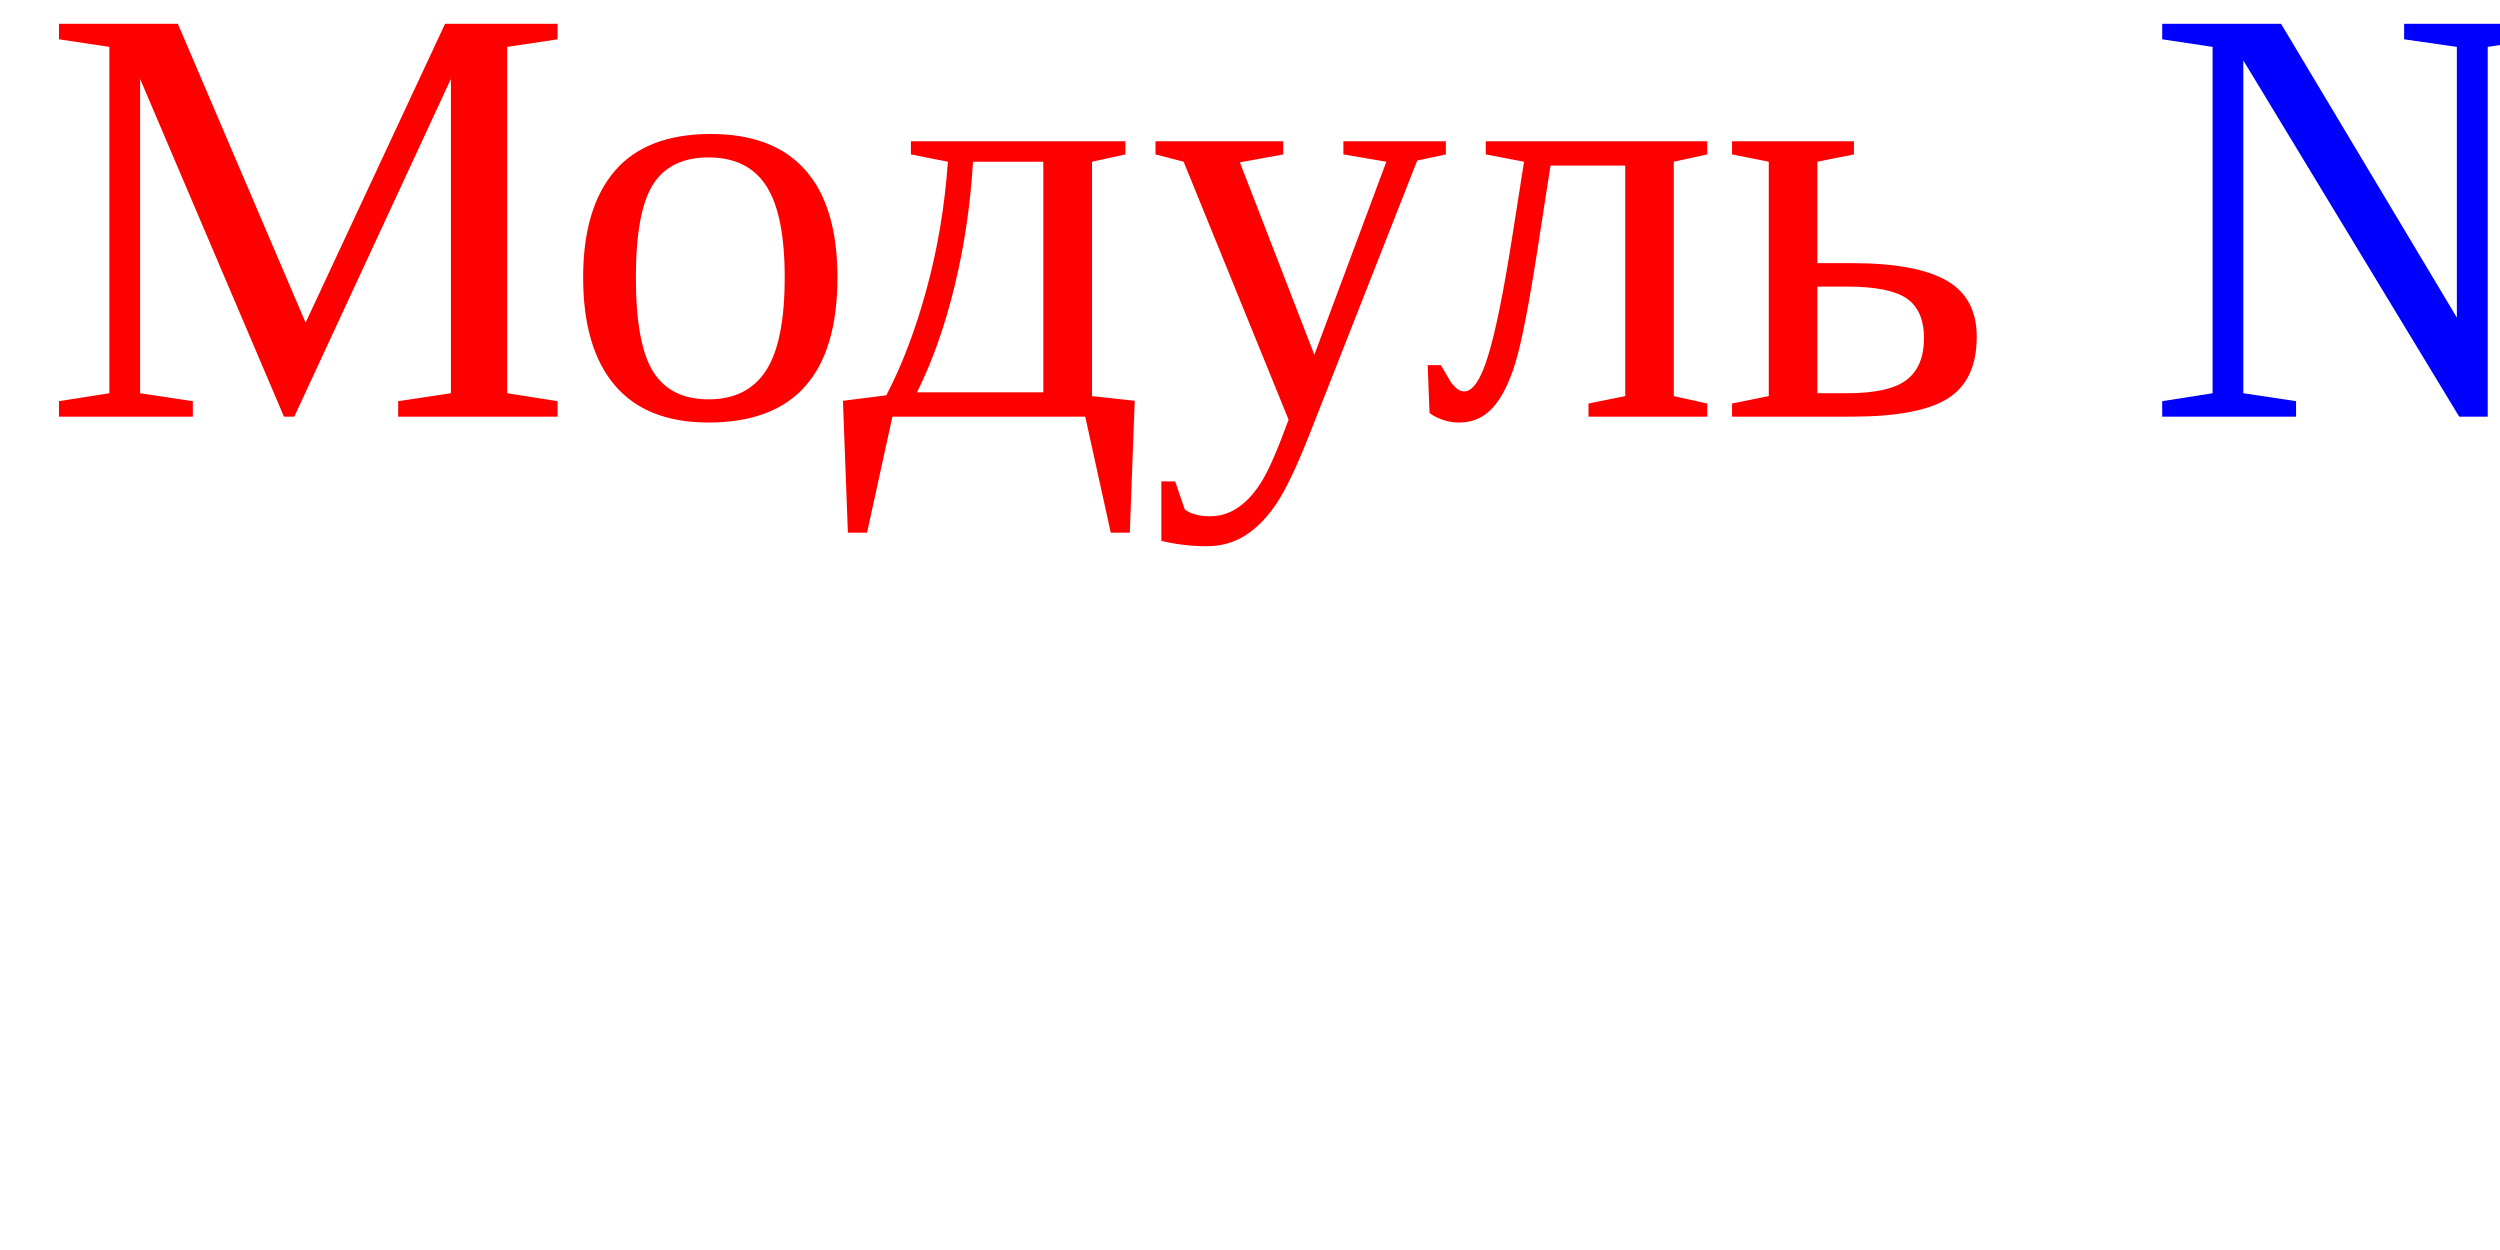
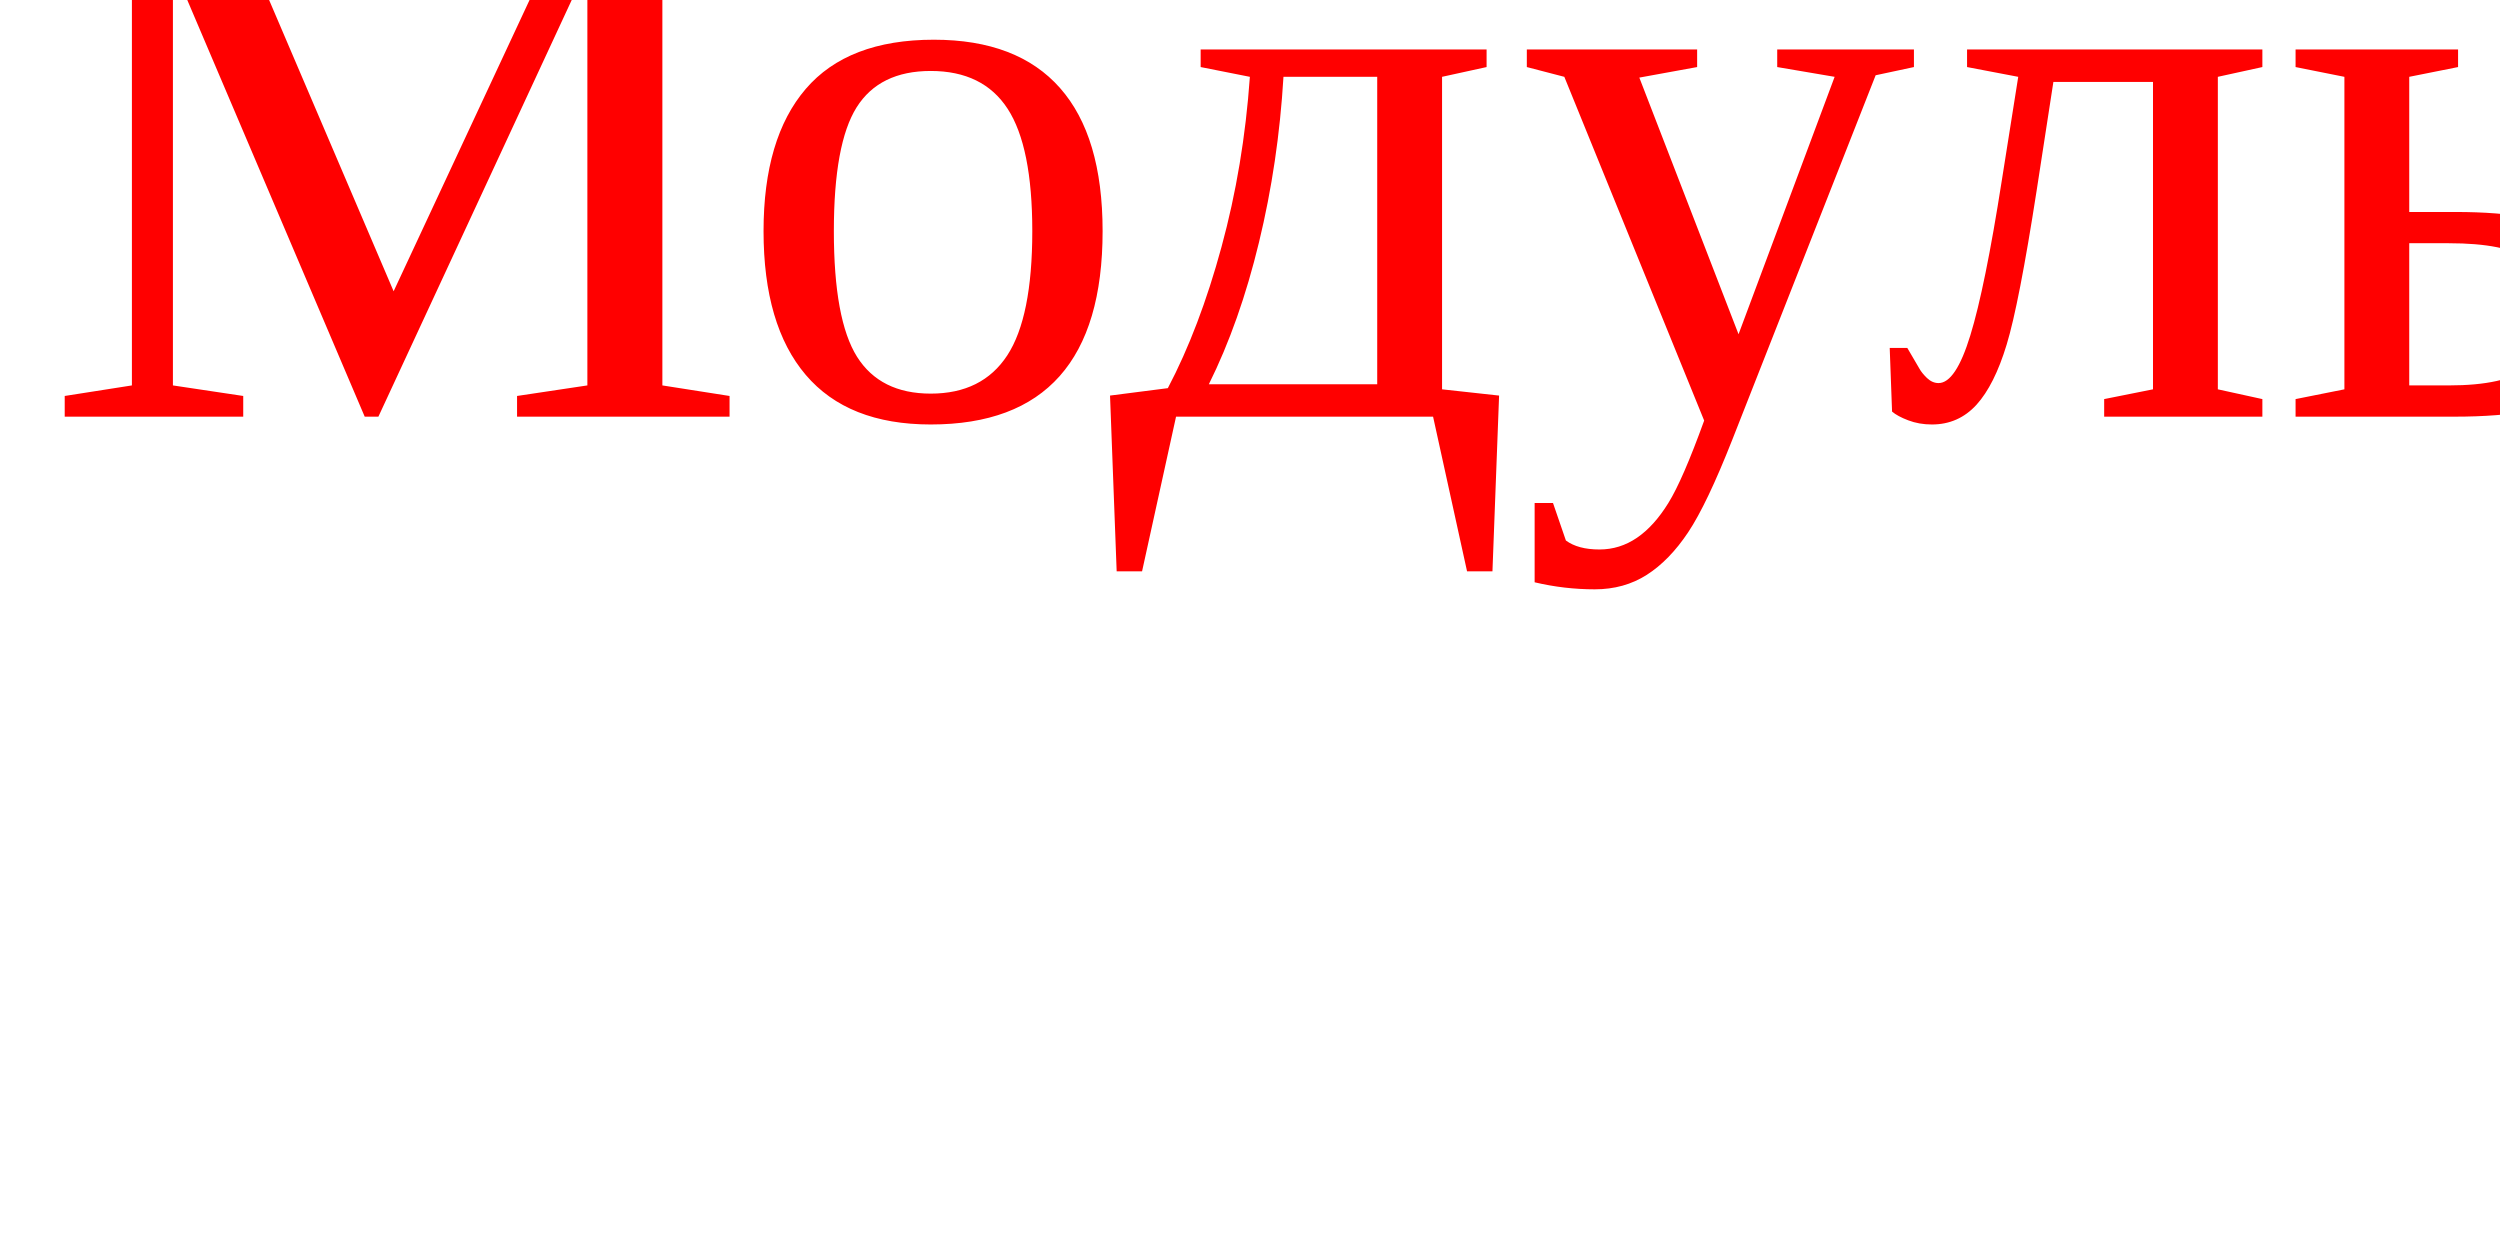
<svg xmlns="http://www.w3.org/2000/svg" version="1.1" width="300" height="150">
-   <text font-size="72" x="5" y="50">
+   <text font-size="96" x="5" y="50">
    <tspan fill="red">Модуль</tspan>
    <tspan fill="blue">№1</tspan>
  </text>
</svg>
